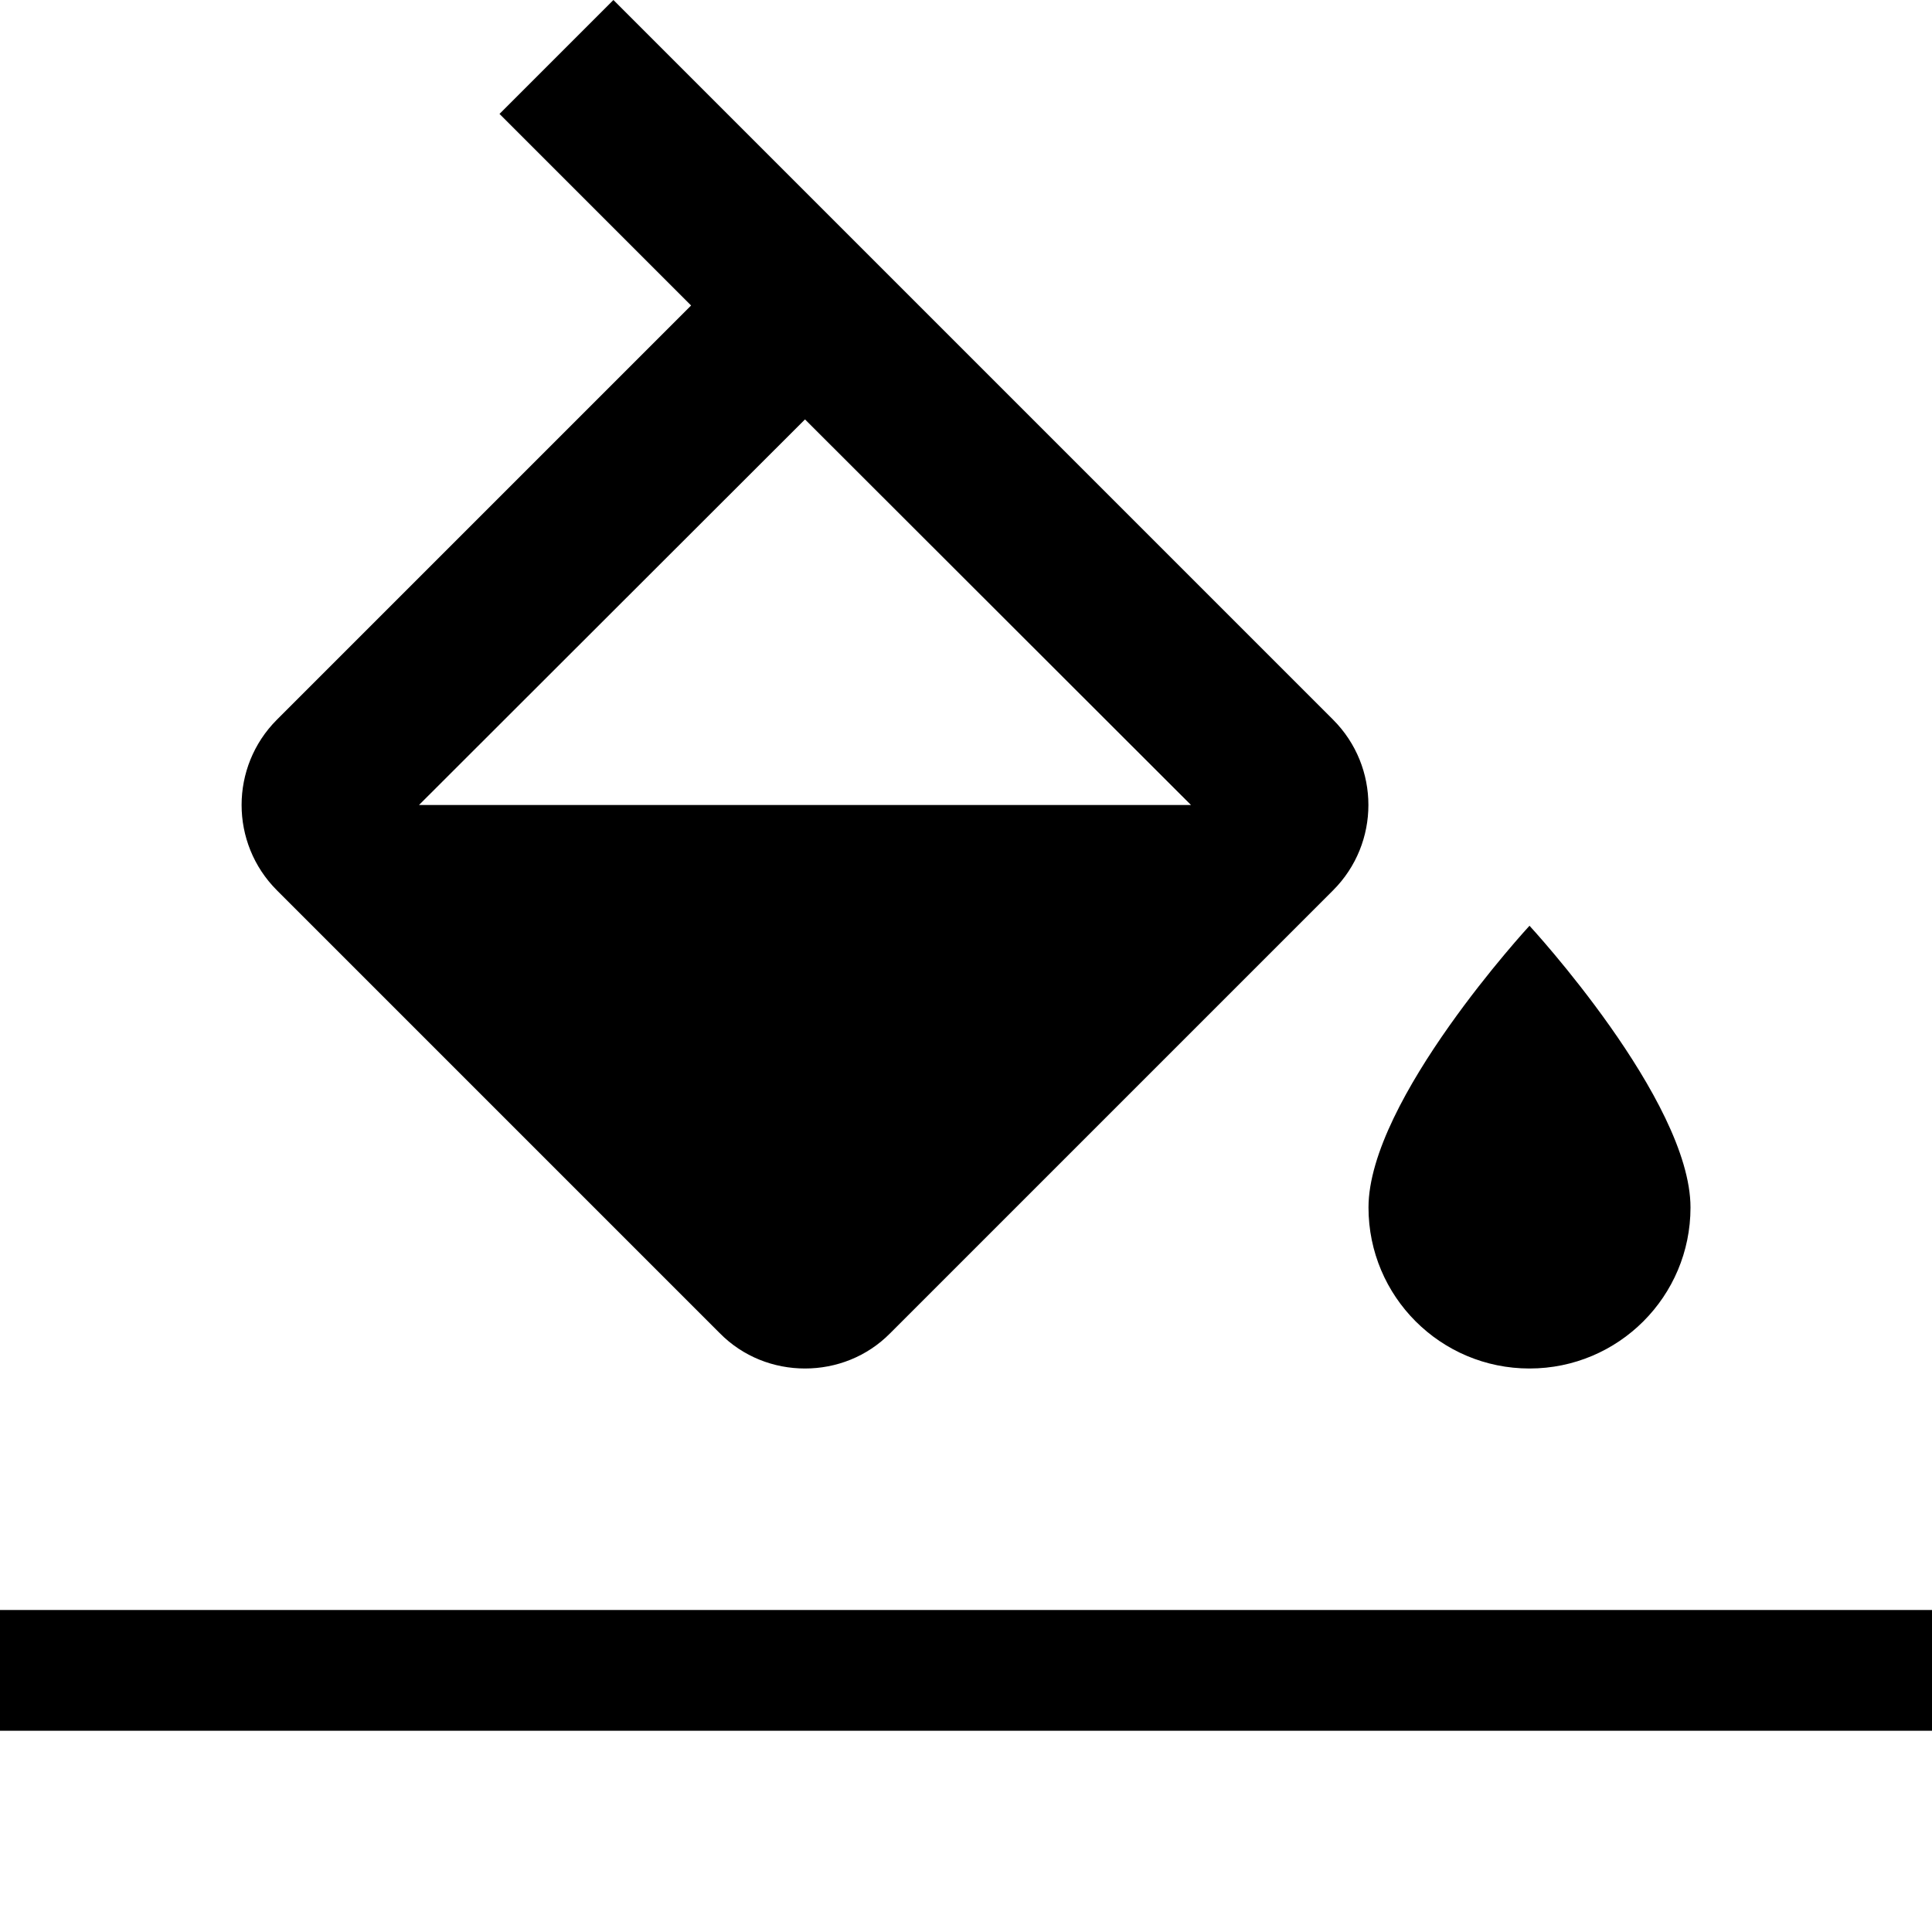
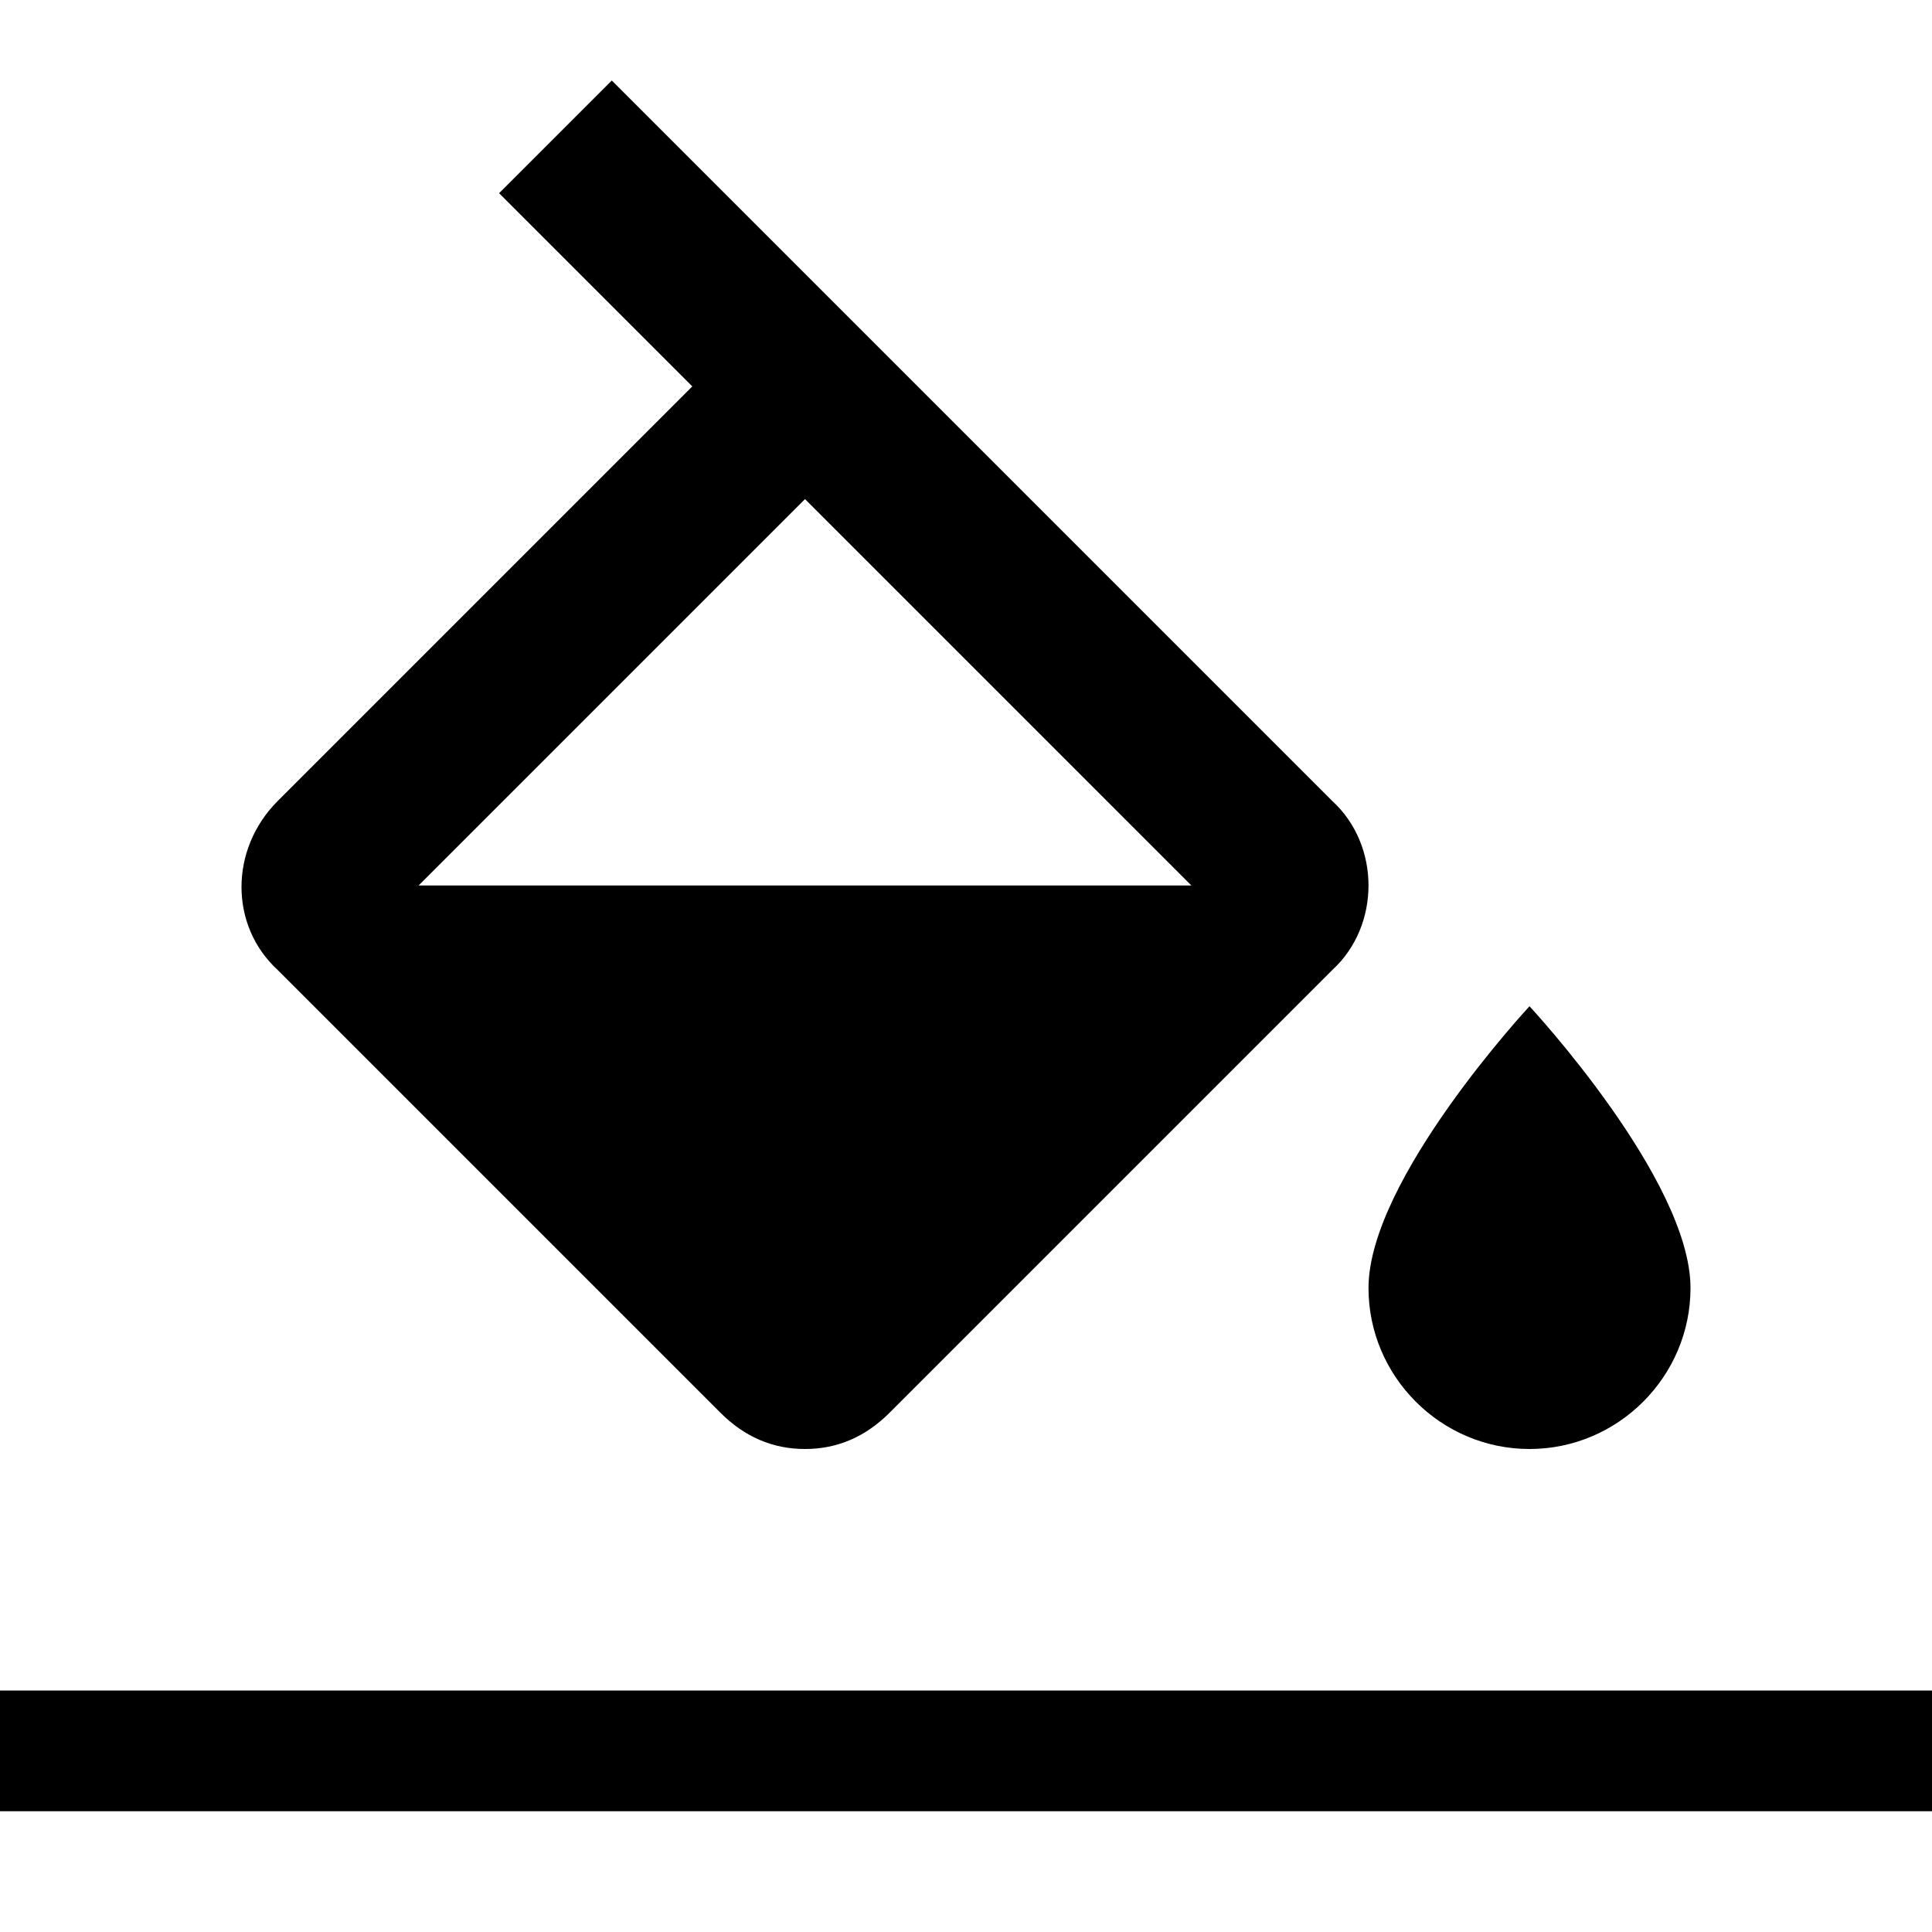
- <svg xmlns="http://www.w3.org/2000/svg" version="1.0" id="Layer_1" x="0px" y="0px" width="48px" height="48px" viewBox="0 0 48 48" enable-background="new 0 0 48 48" xml:space="preserve">
-   <path fill="none" d="M0,0h48v48H0V0z" />
-   <path d="M33.12,17.88L15.24,0l-2.83,2.83l4.76,4.76L6.88,17.88c-1.17,1.17-1.17,3.07,0,4.24l11,11C18.46,33.71,19.23,34,20,34 s1.54-0.29,2.12-0.88l11-11C34.29,20.95,34.29,19.05,33.12,17.88z M10.41,20L20,10.42L29.59,20H10.41z M38,23c0,0-4,4.33-4,7 c0,2.21,1.79,4,4,4s4-1.79,4-4C42,27.33,38,23,38,23z" />
-   <rect y="40" width="48" height="3" />
+ <svg xmlns="http://www.w3.org/2000/svg" version="1.0" width="48" height="48" viewBox="0 0 48 48">
+   <path fill="none" d="M0 0h48v48H0V0z" />
+   <path d="M33.1 19.9L15.2 2l-2.8 2.8 4.8 4.8L6.9 19.9c-1.2 1.2-1.2 3.1 0 4.2l11 11c.6.6 1.3.9 2.1.9s1.5-.3 2.1-.9l11-11c1.2-1.1 1.2-3.1 0-4.2zM10.4 22l9.6-9.6 9.6 9.6H10.4zM38 25s-4 4.3-4 7c0 2.2 1.8 4 4 4s4-1.8 4-4c0-2.7-4-7-4-7zM0 42h48v3H0z" />
</svg>
